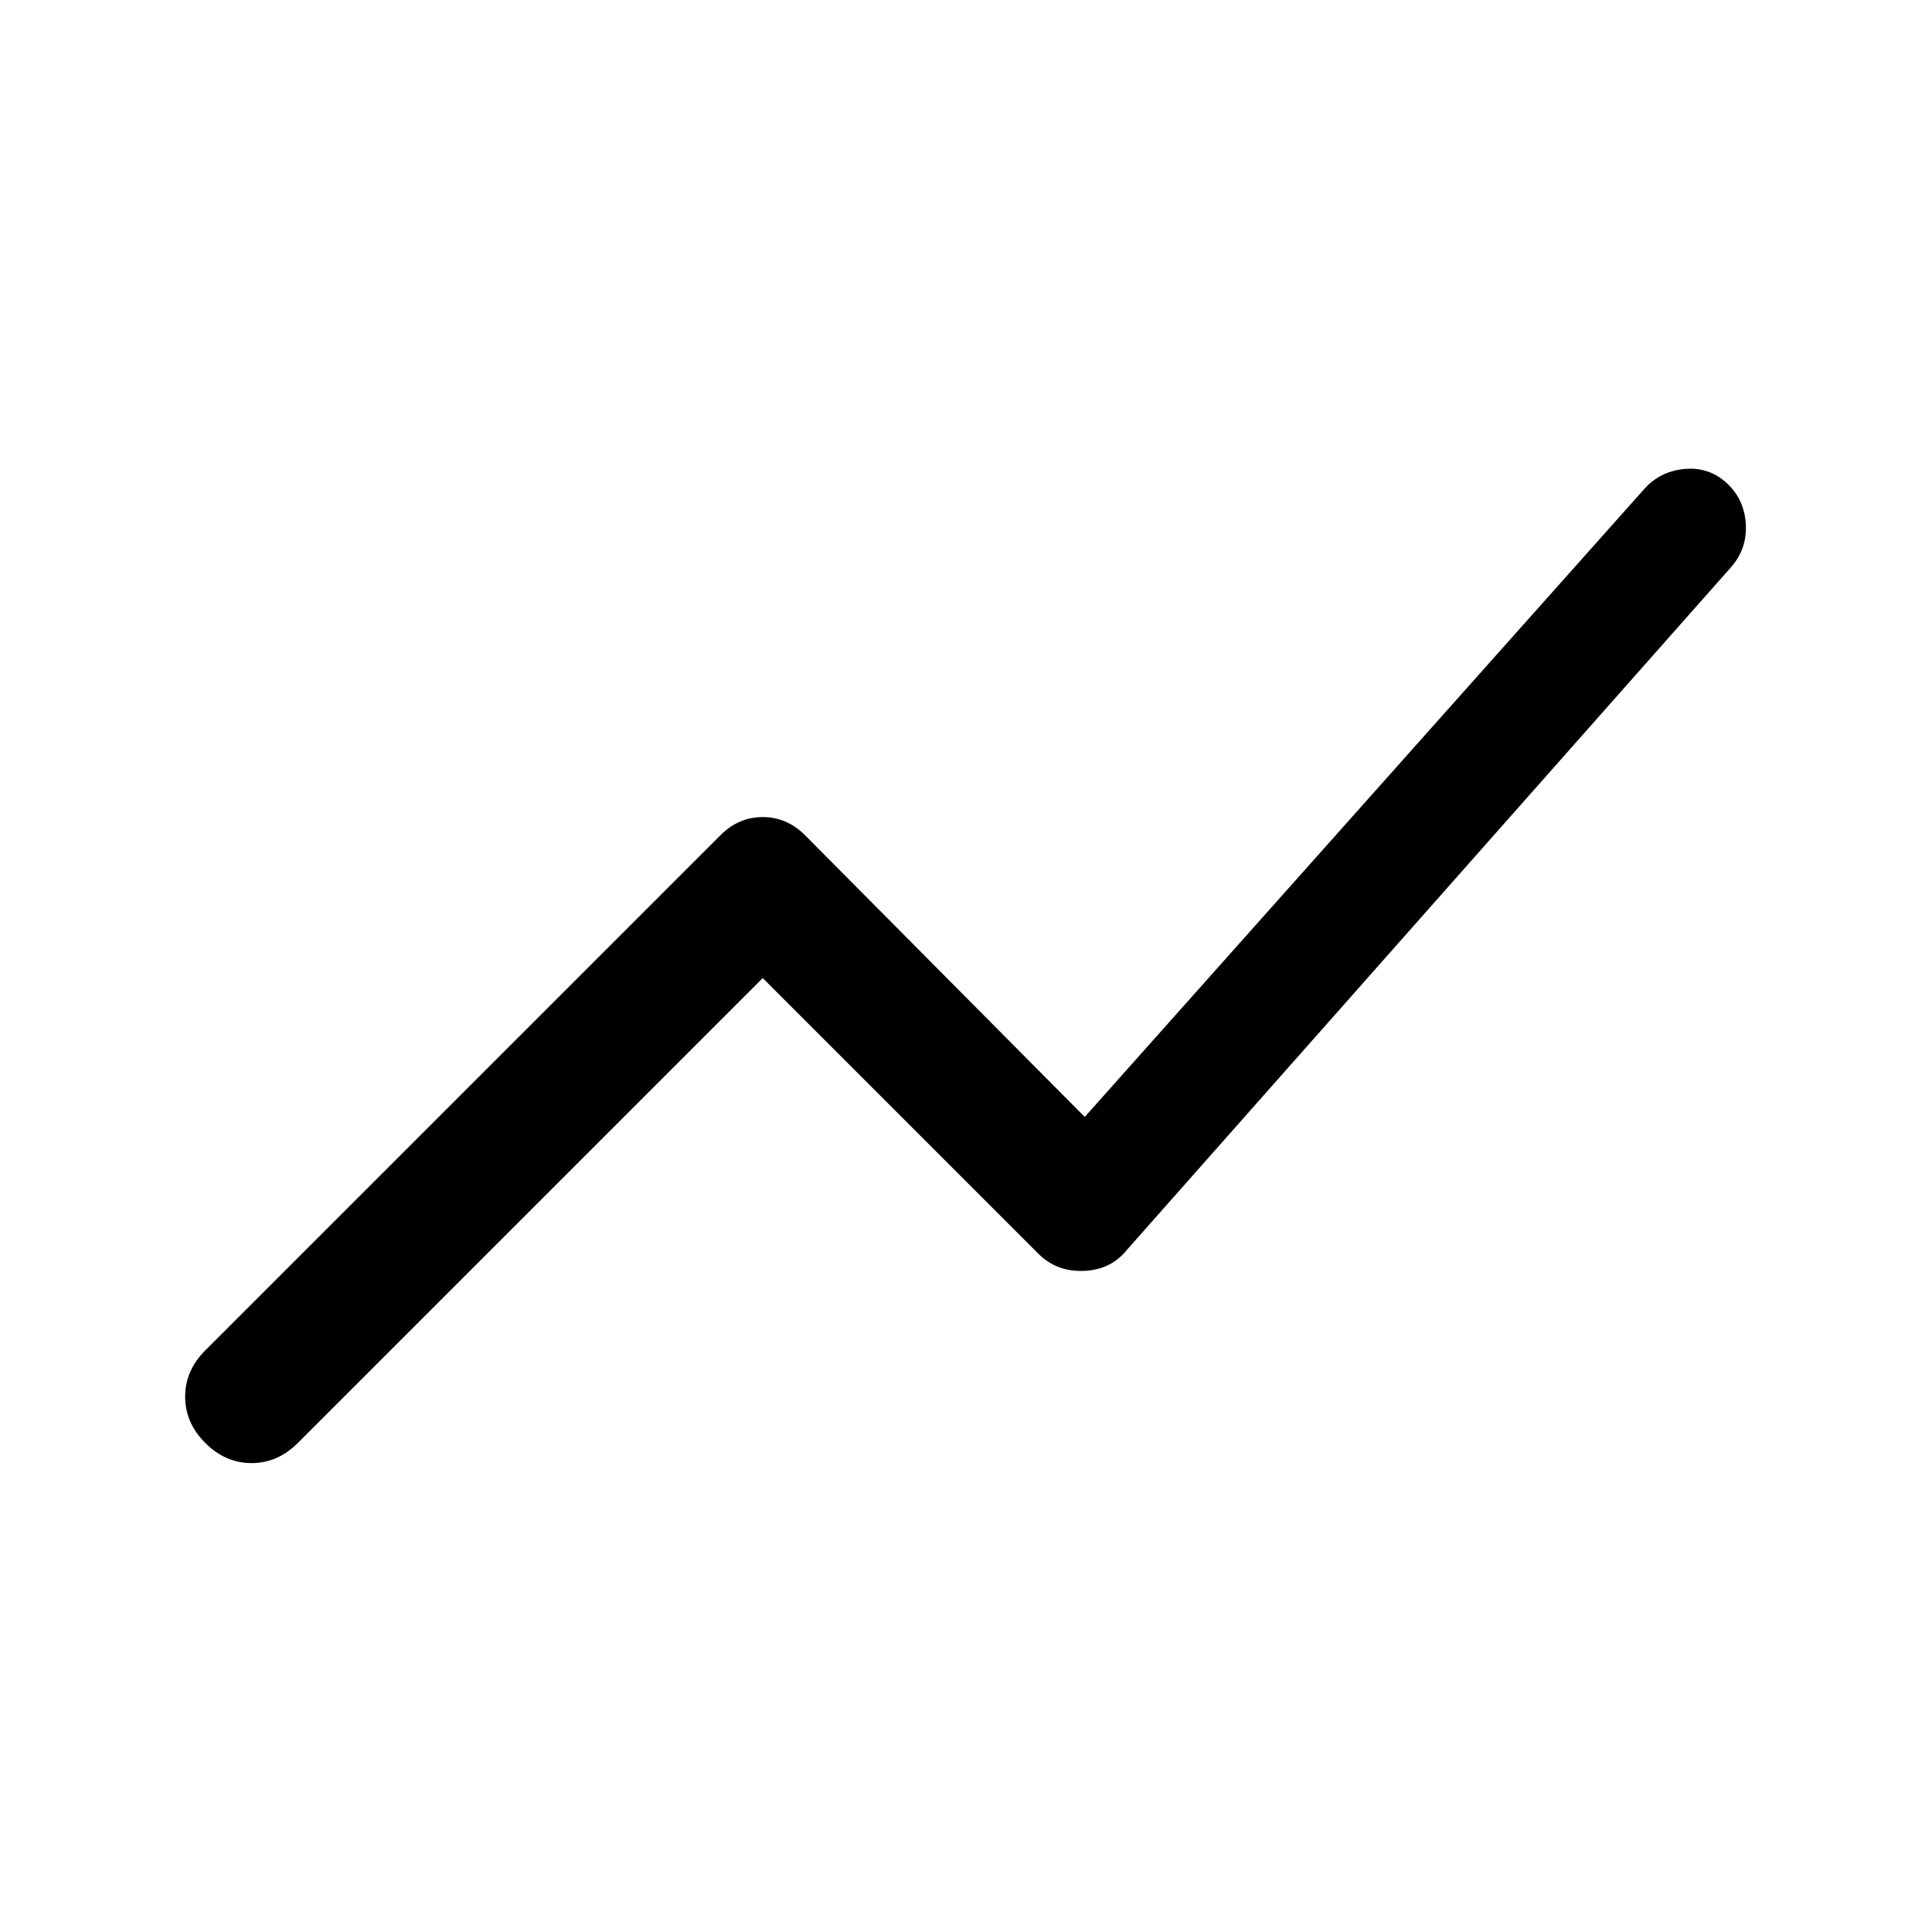
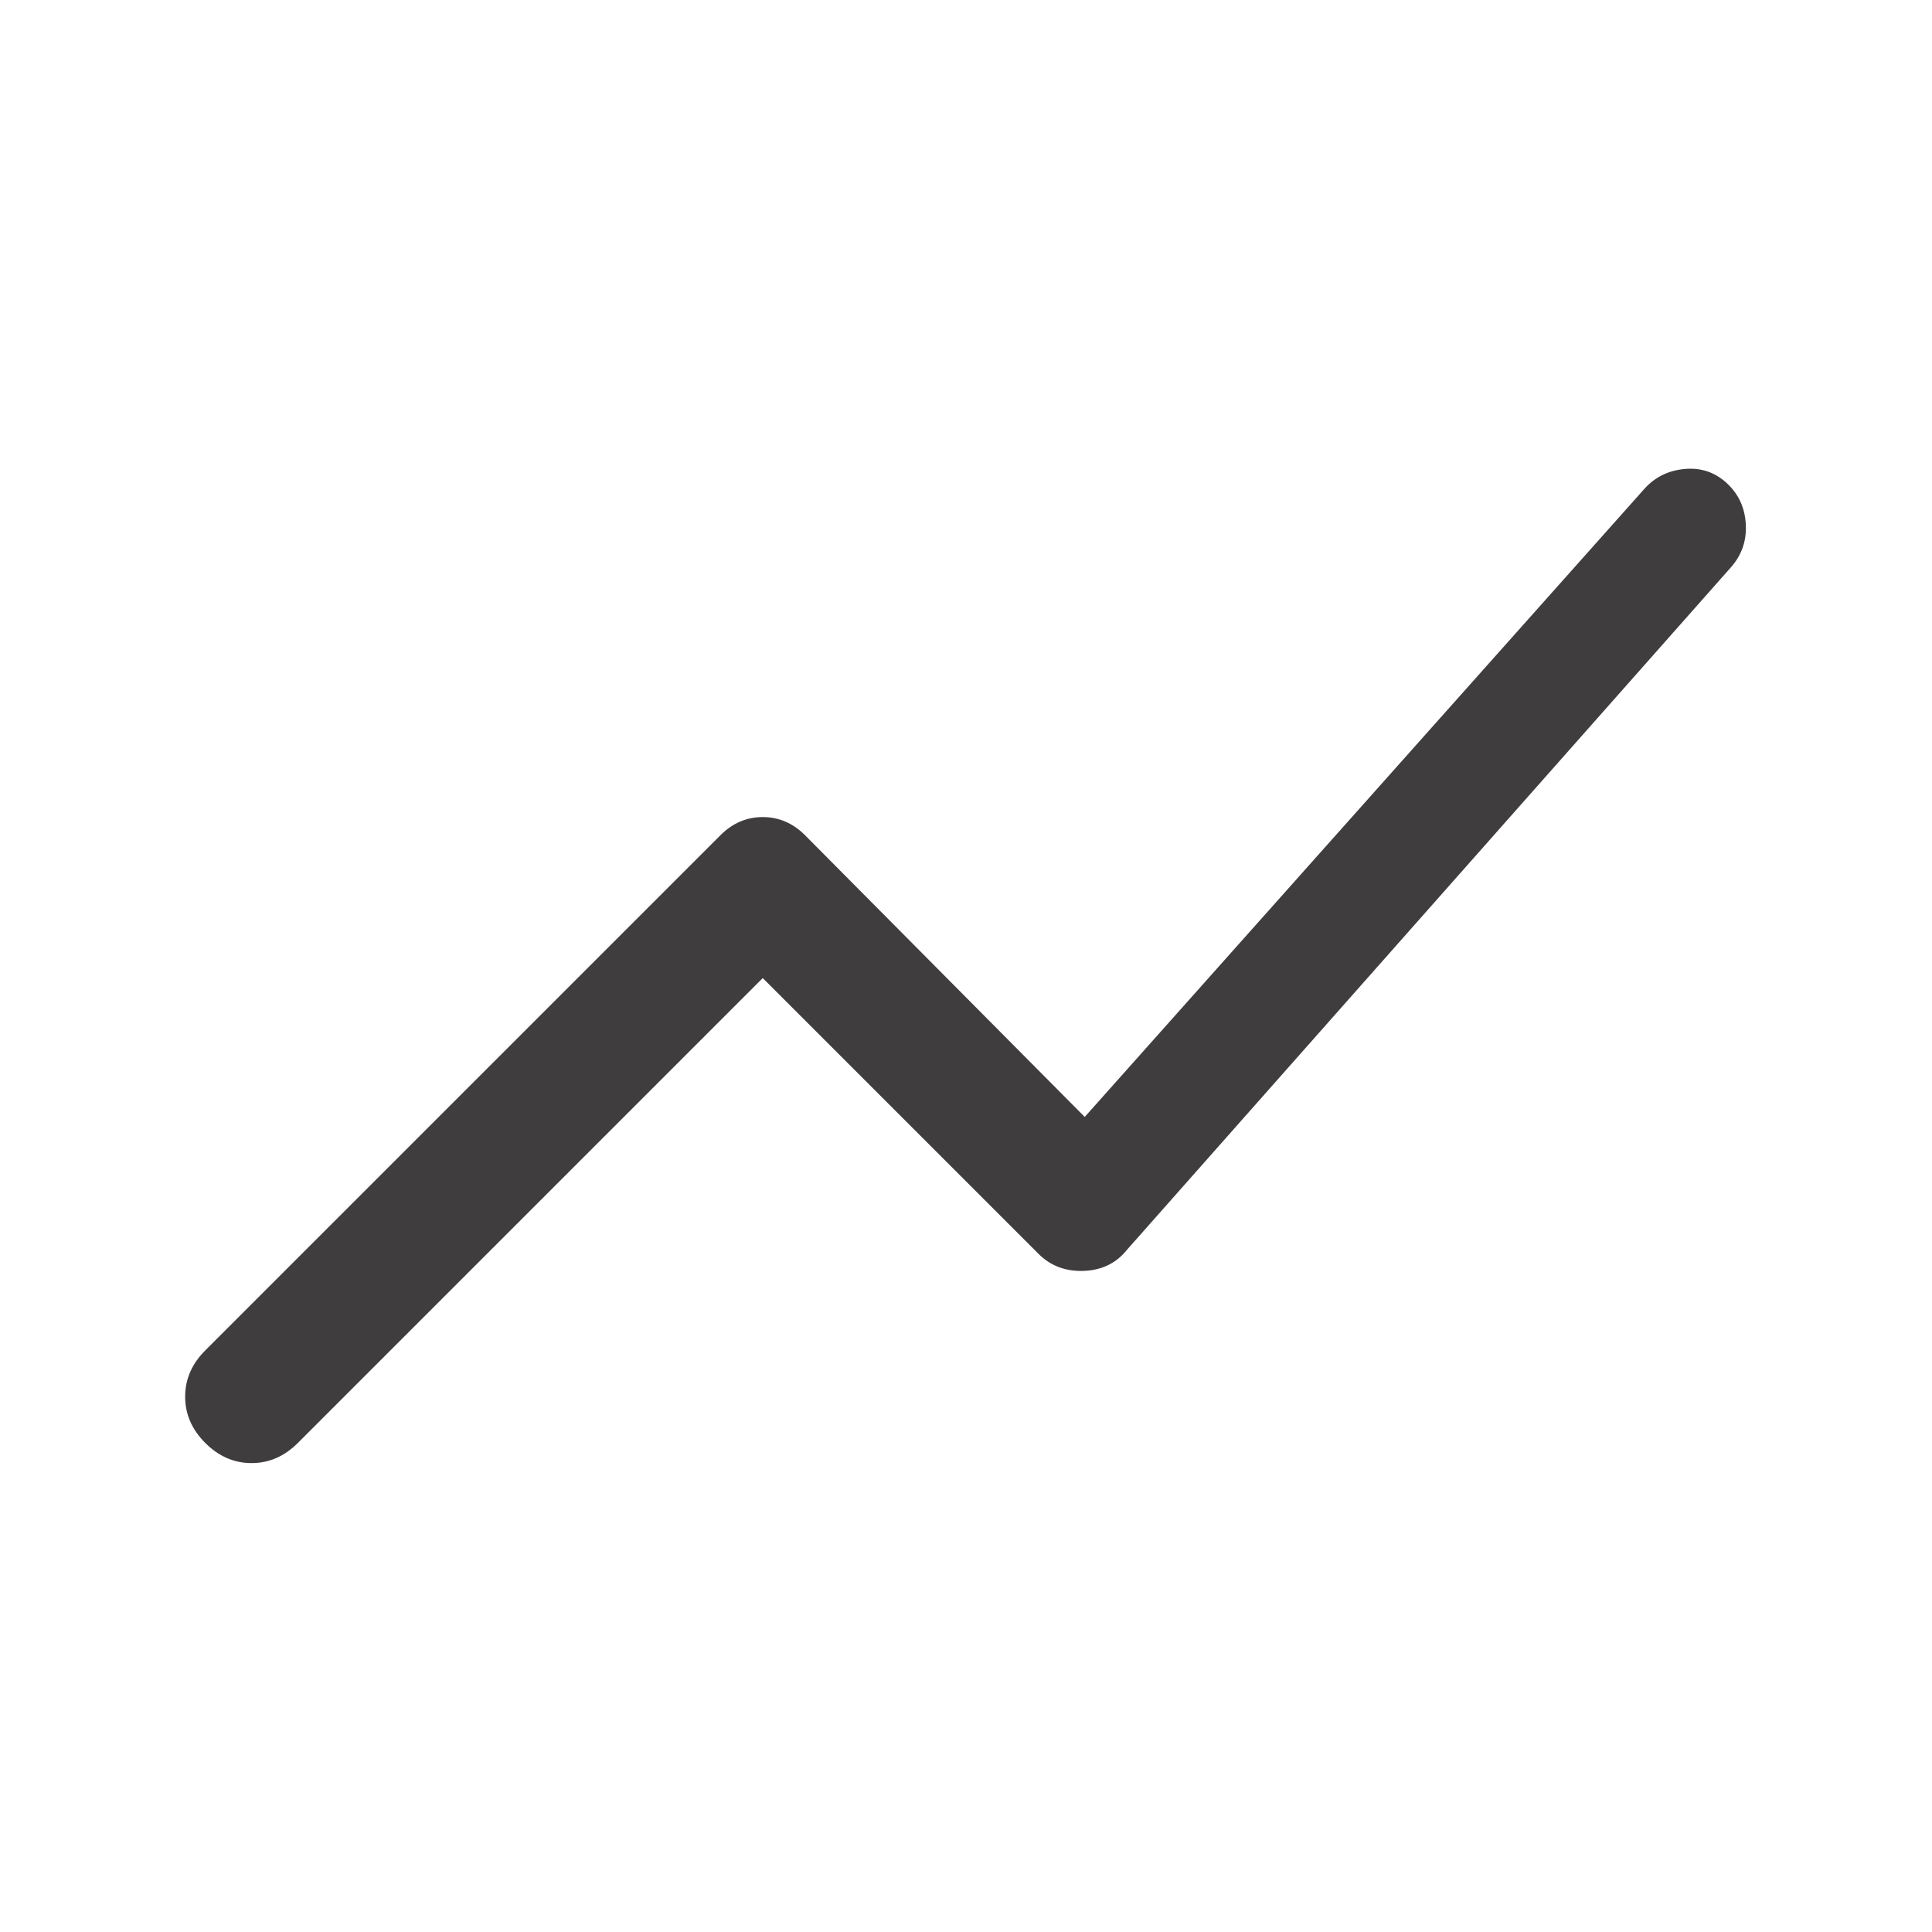
<svg xmlns="http://www.w3.org/2000/svg" height="48" width="48">
-   <path d="M5.1 35.85q-.5-.5-.5-1.15 0-.65.5-1.15l12.8-12.8q.45-.45 1.05-.45.6 0 1.05.45l6.95 7 13.9-15.6q.4-.45 1.025-.5.625-.05 1.075.4.4.4.425 1 .025.6-.375 1.05L28 31.05q-.4.5-1.075.525-.675.025-1.125-.425l-6.85-6.85L7.4 35.85q-.5.5-1.15.5-.65 0-1.15-.5Z" />
+   <path fill="#403D3E" d="M5.1 35.85q-.5-.5-.5-1.15 0-.65.5-1.15l12.8-12.8q.45-.45 1.05-.45.6 0 1.05.45l6.95 7 13.9-15.6q.4-.45 1.025-.5.625-.05 1.075.4.4.4.425 1 .025.6-.375 1.05L28 31.05q-.4.5-1.075.525-.675.025-1.125-.425l-6.85-6.85L7.4 35.85q-.5.5-1.15.5-.65 0-1.15-.5Z" />
</svg>
